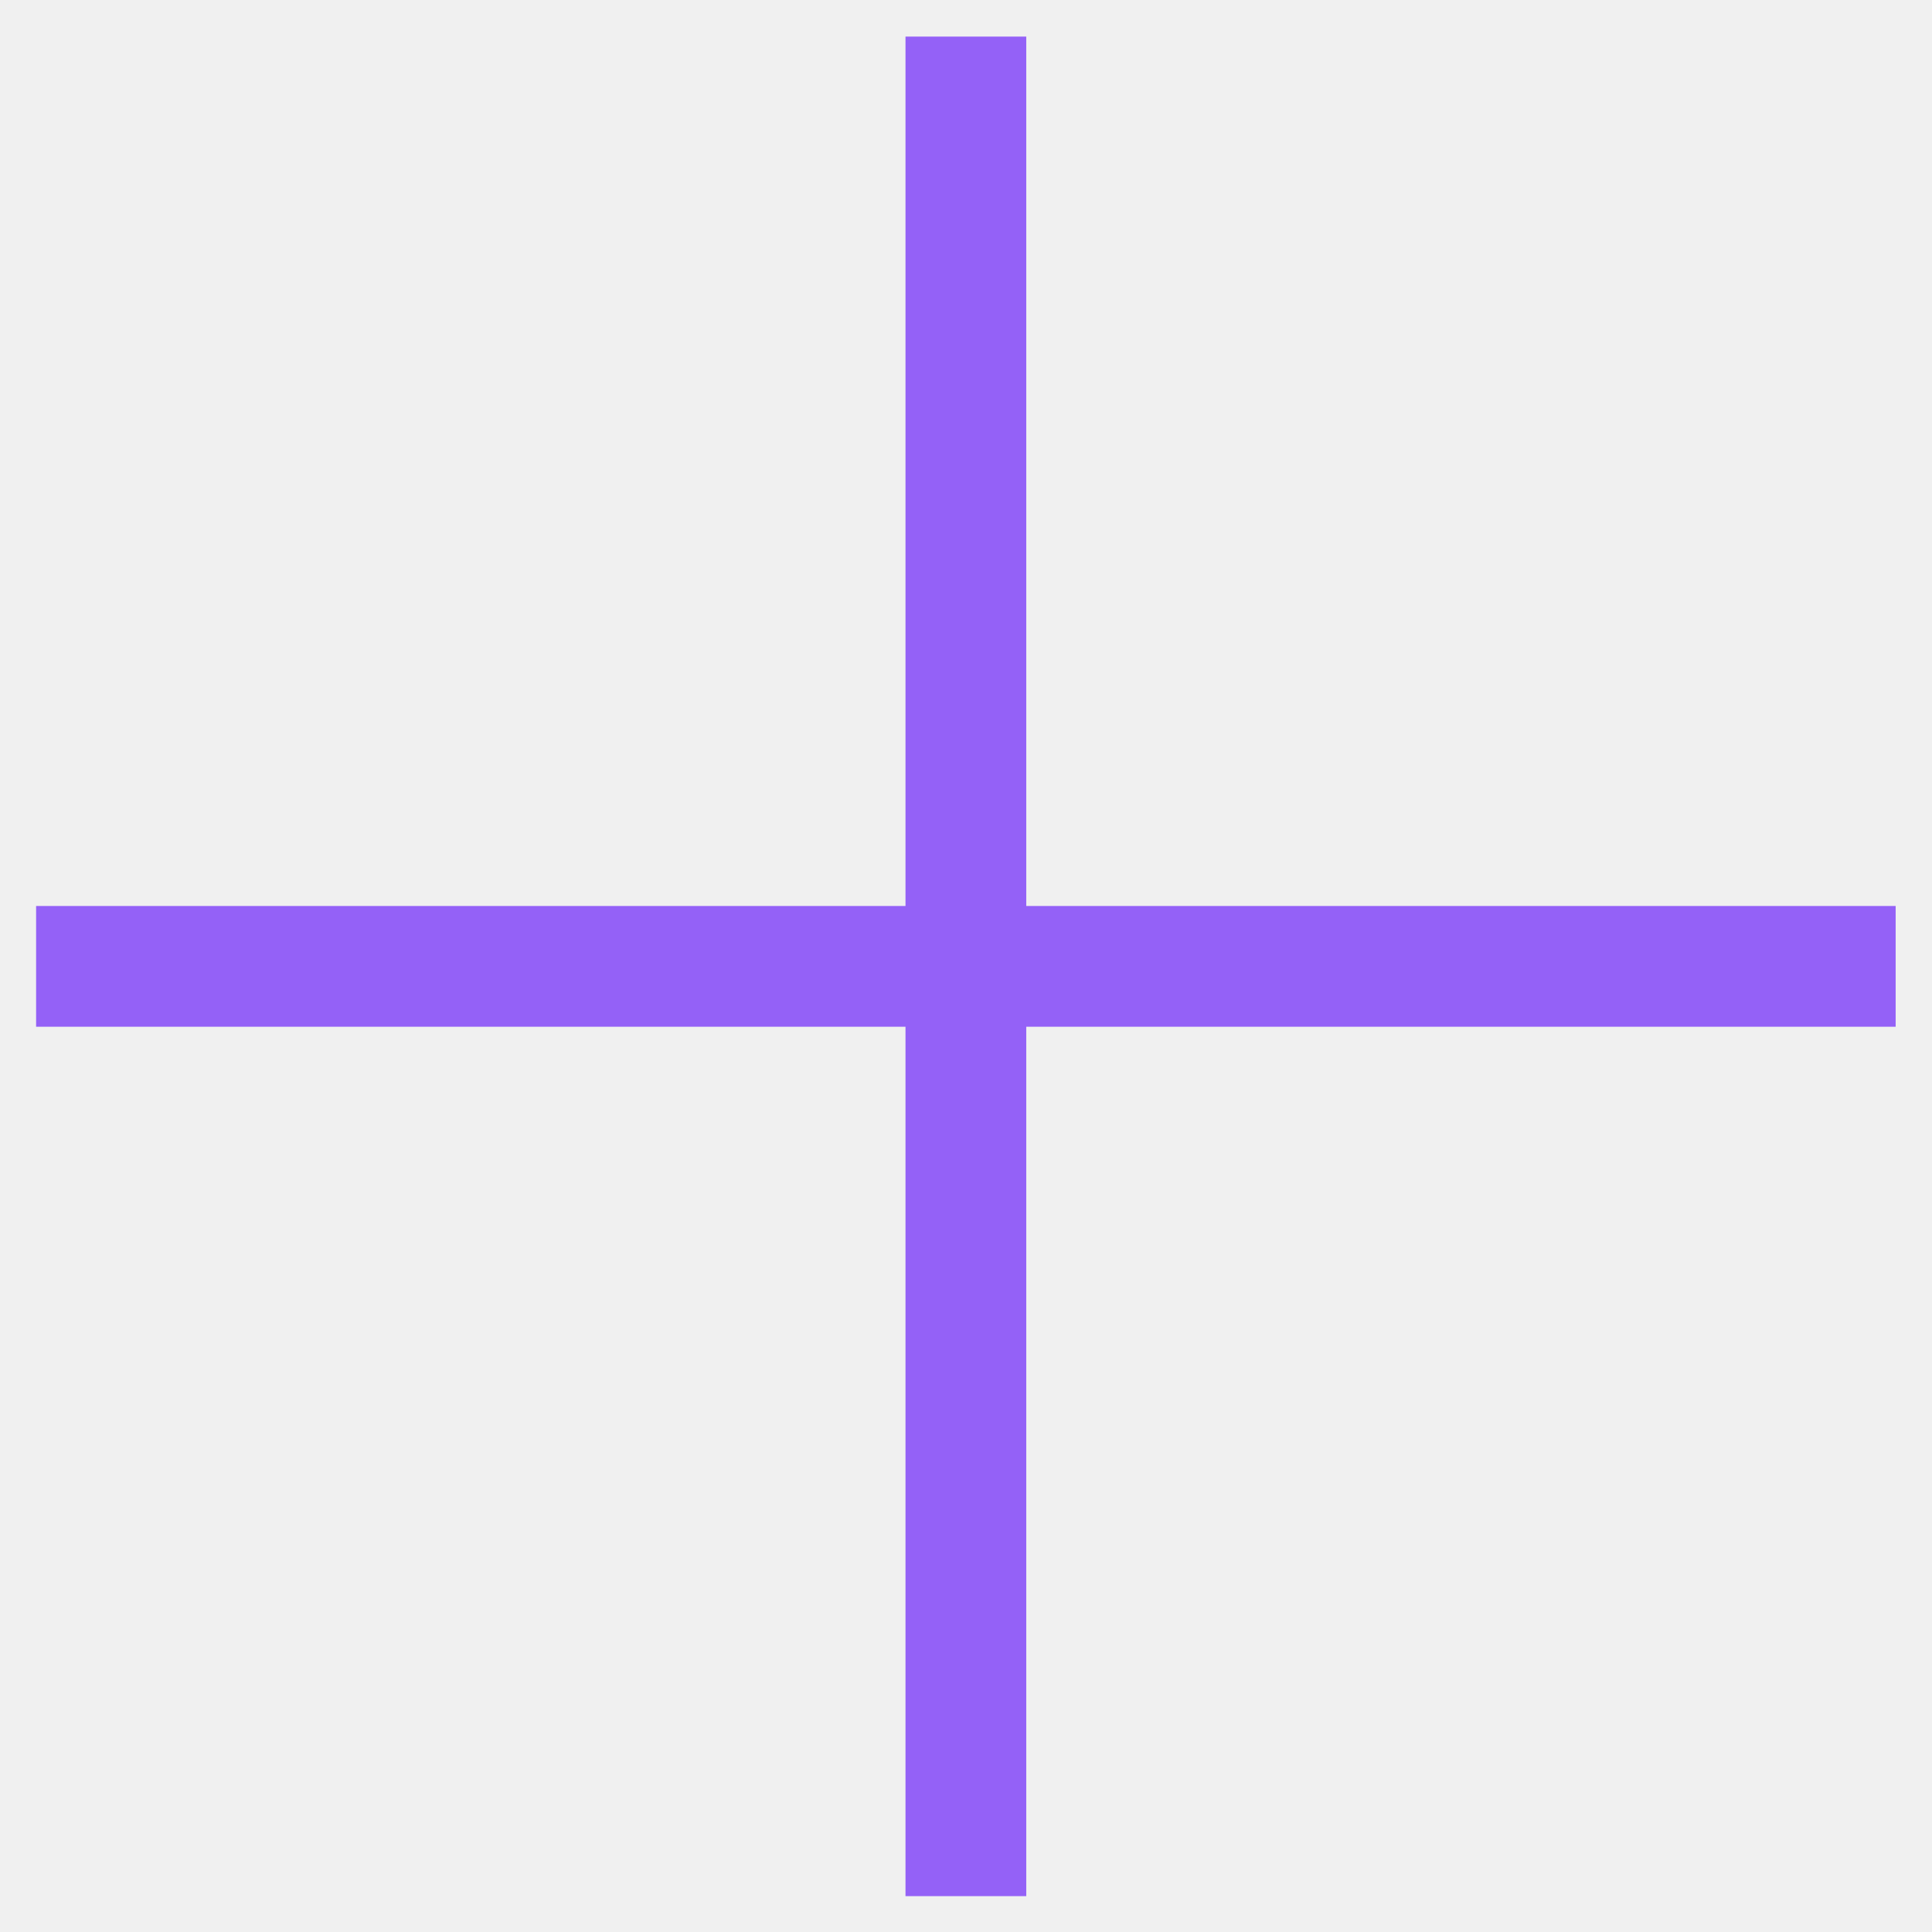
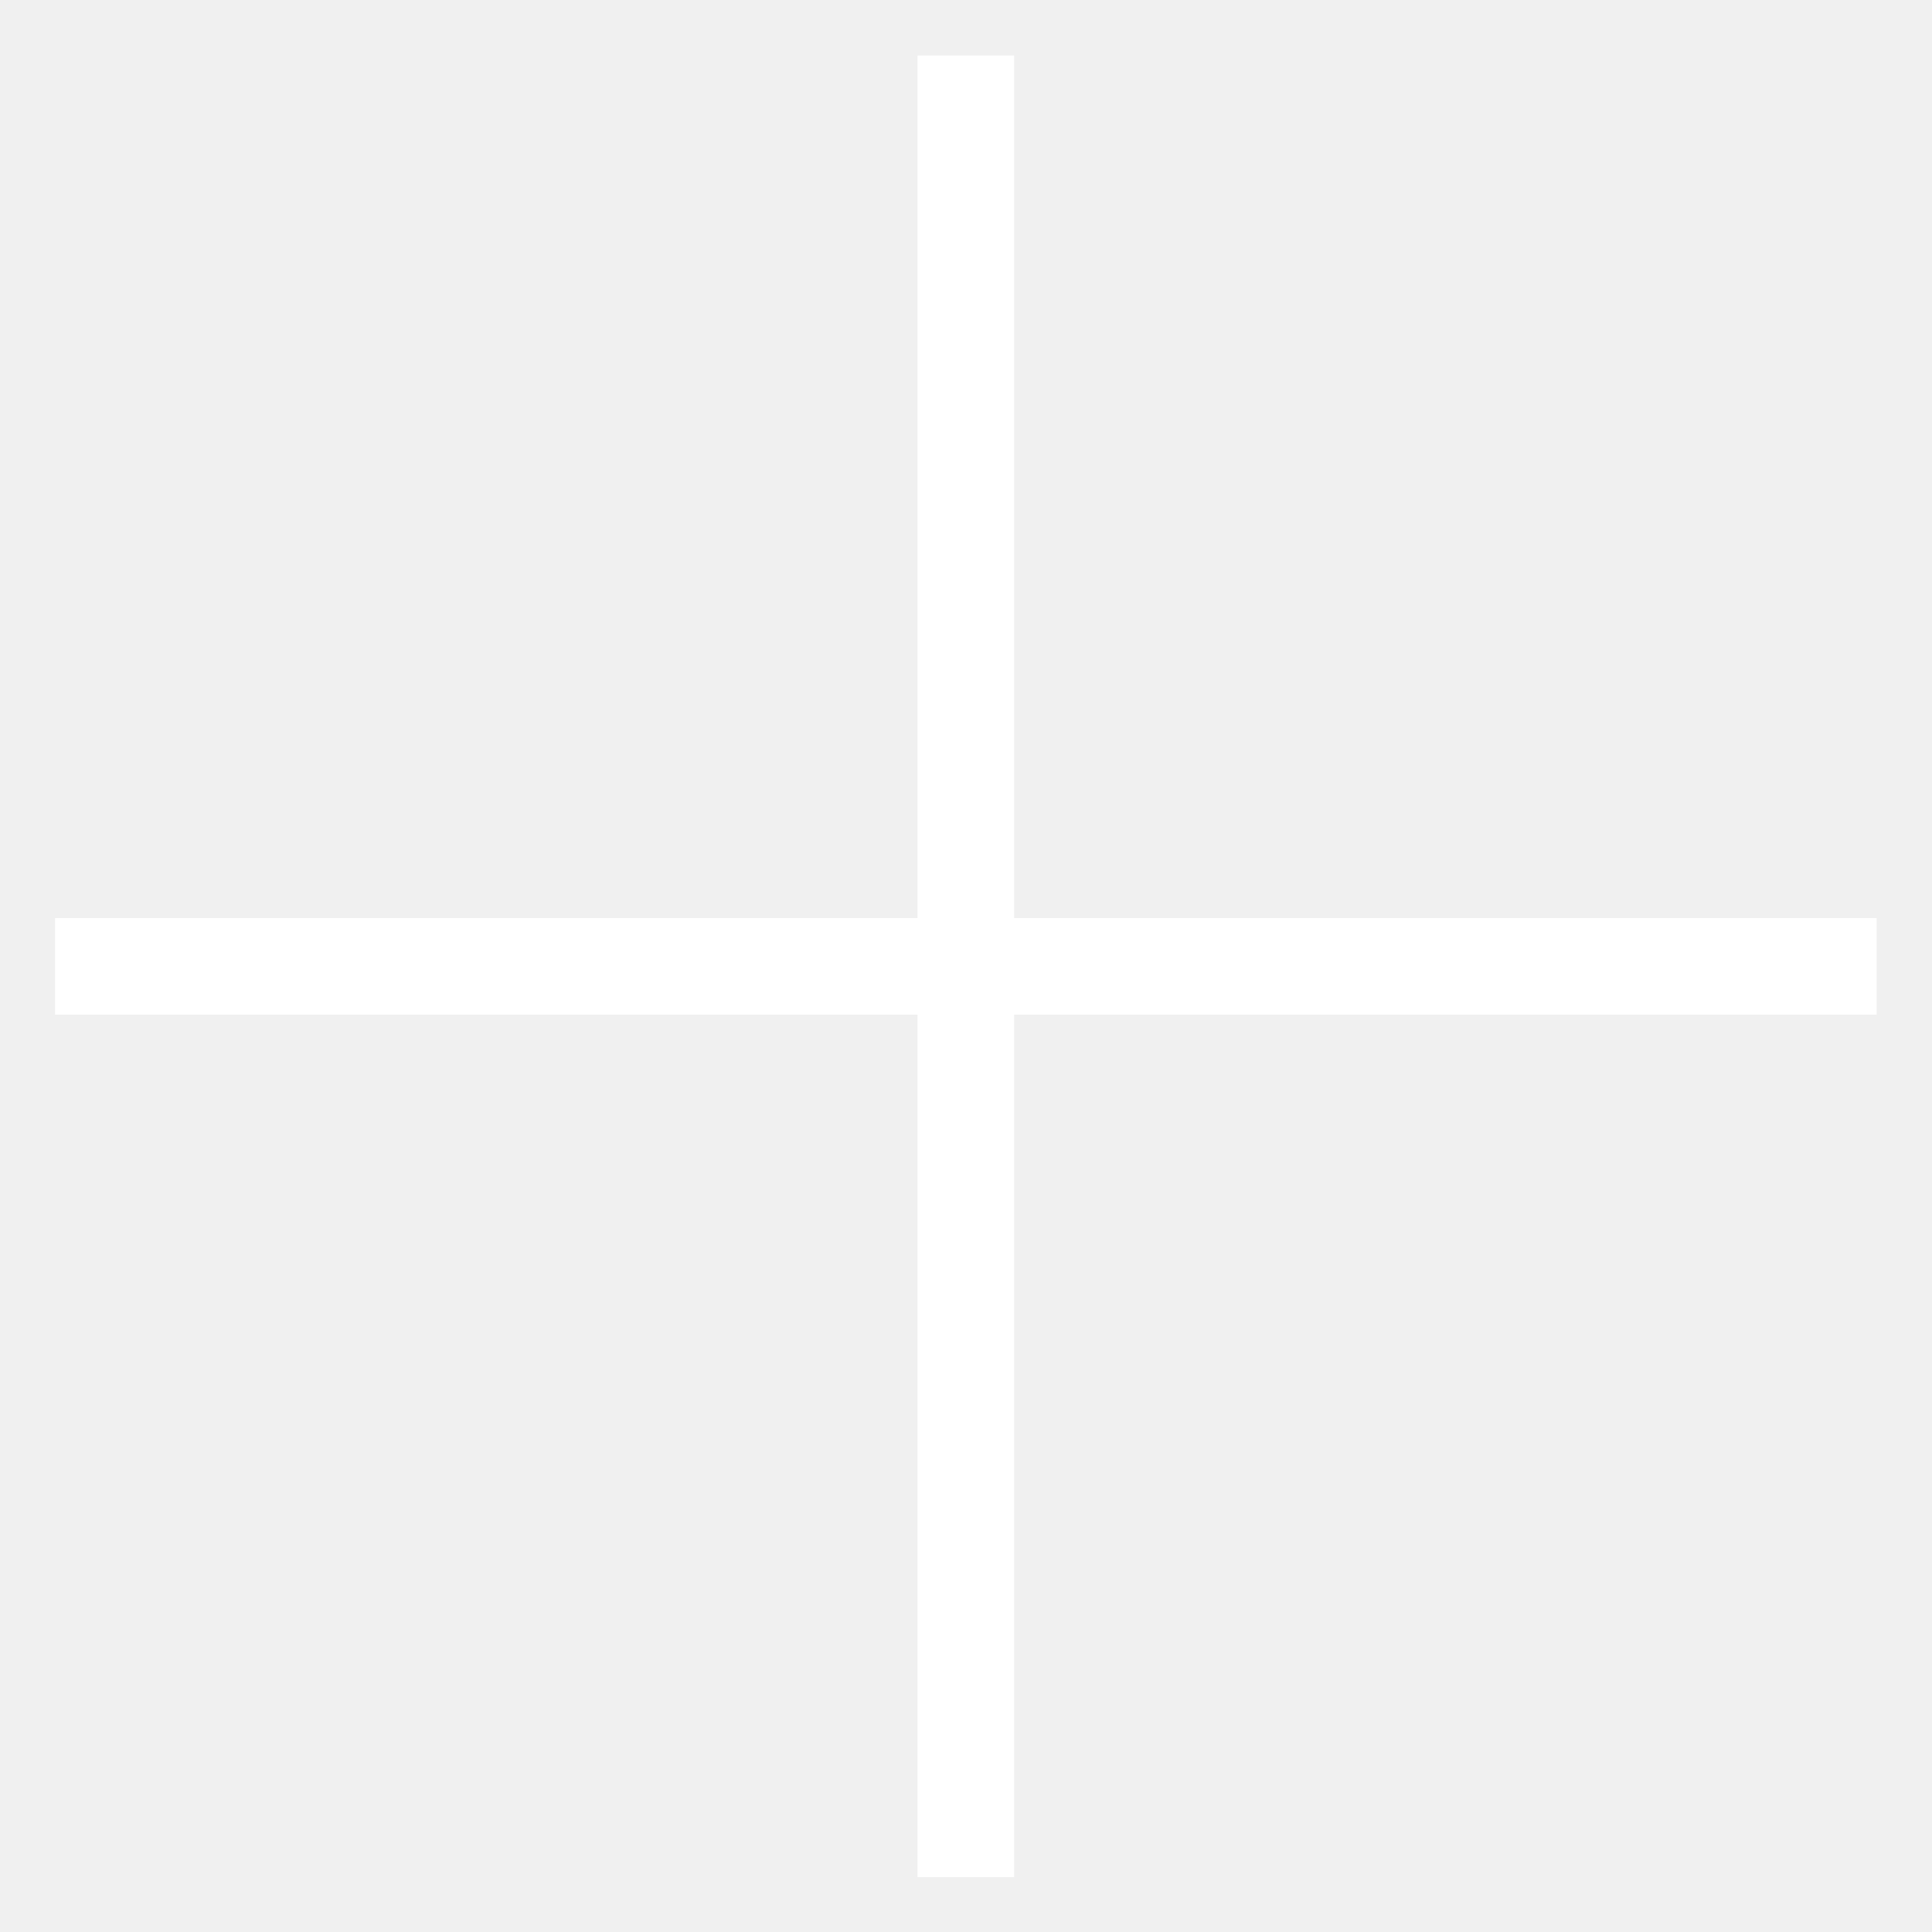
- <svg xmlns="http://www.w3.org/2000/svg" width="16" height="16" viewBox="0 0 16 16">
+ <svg xmlns="http://www.w3.org/2000/svg" width="20" height="20" viewBox="0 0 20 20">
  <g fill="none" fill-rule="evenodd">
-     <path d="M-2-2h20v20H-2z" />
-     <g stroke="#9461F7">
-       <path d="M7.999.303v15.4M.299 8.003h15.4" />
+     <path d="M0 0h20v20H0z" />
+     <g stroke="#FFF">
+       <path d="M9.998.575v18.857M.57 10.004h18.857" />
    </g>
  </g>
</svg>
